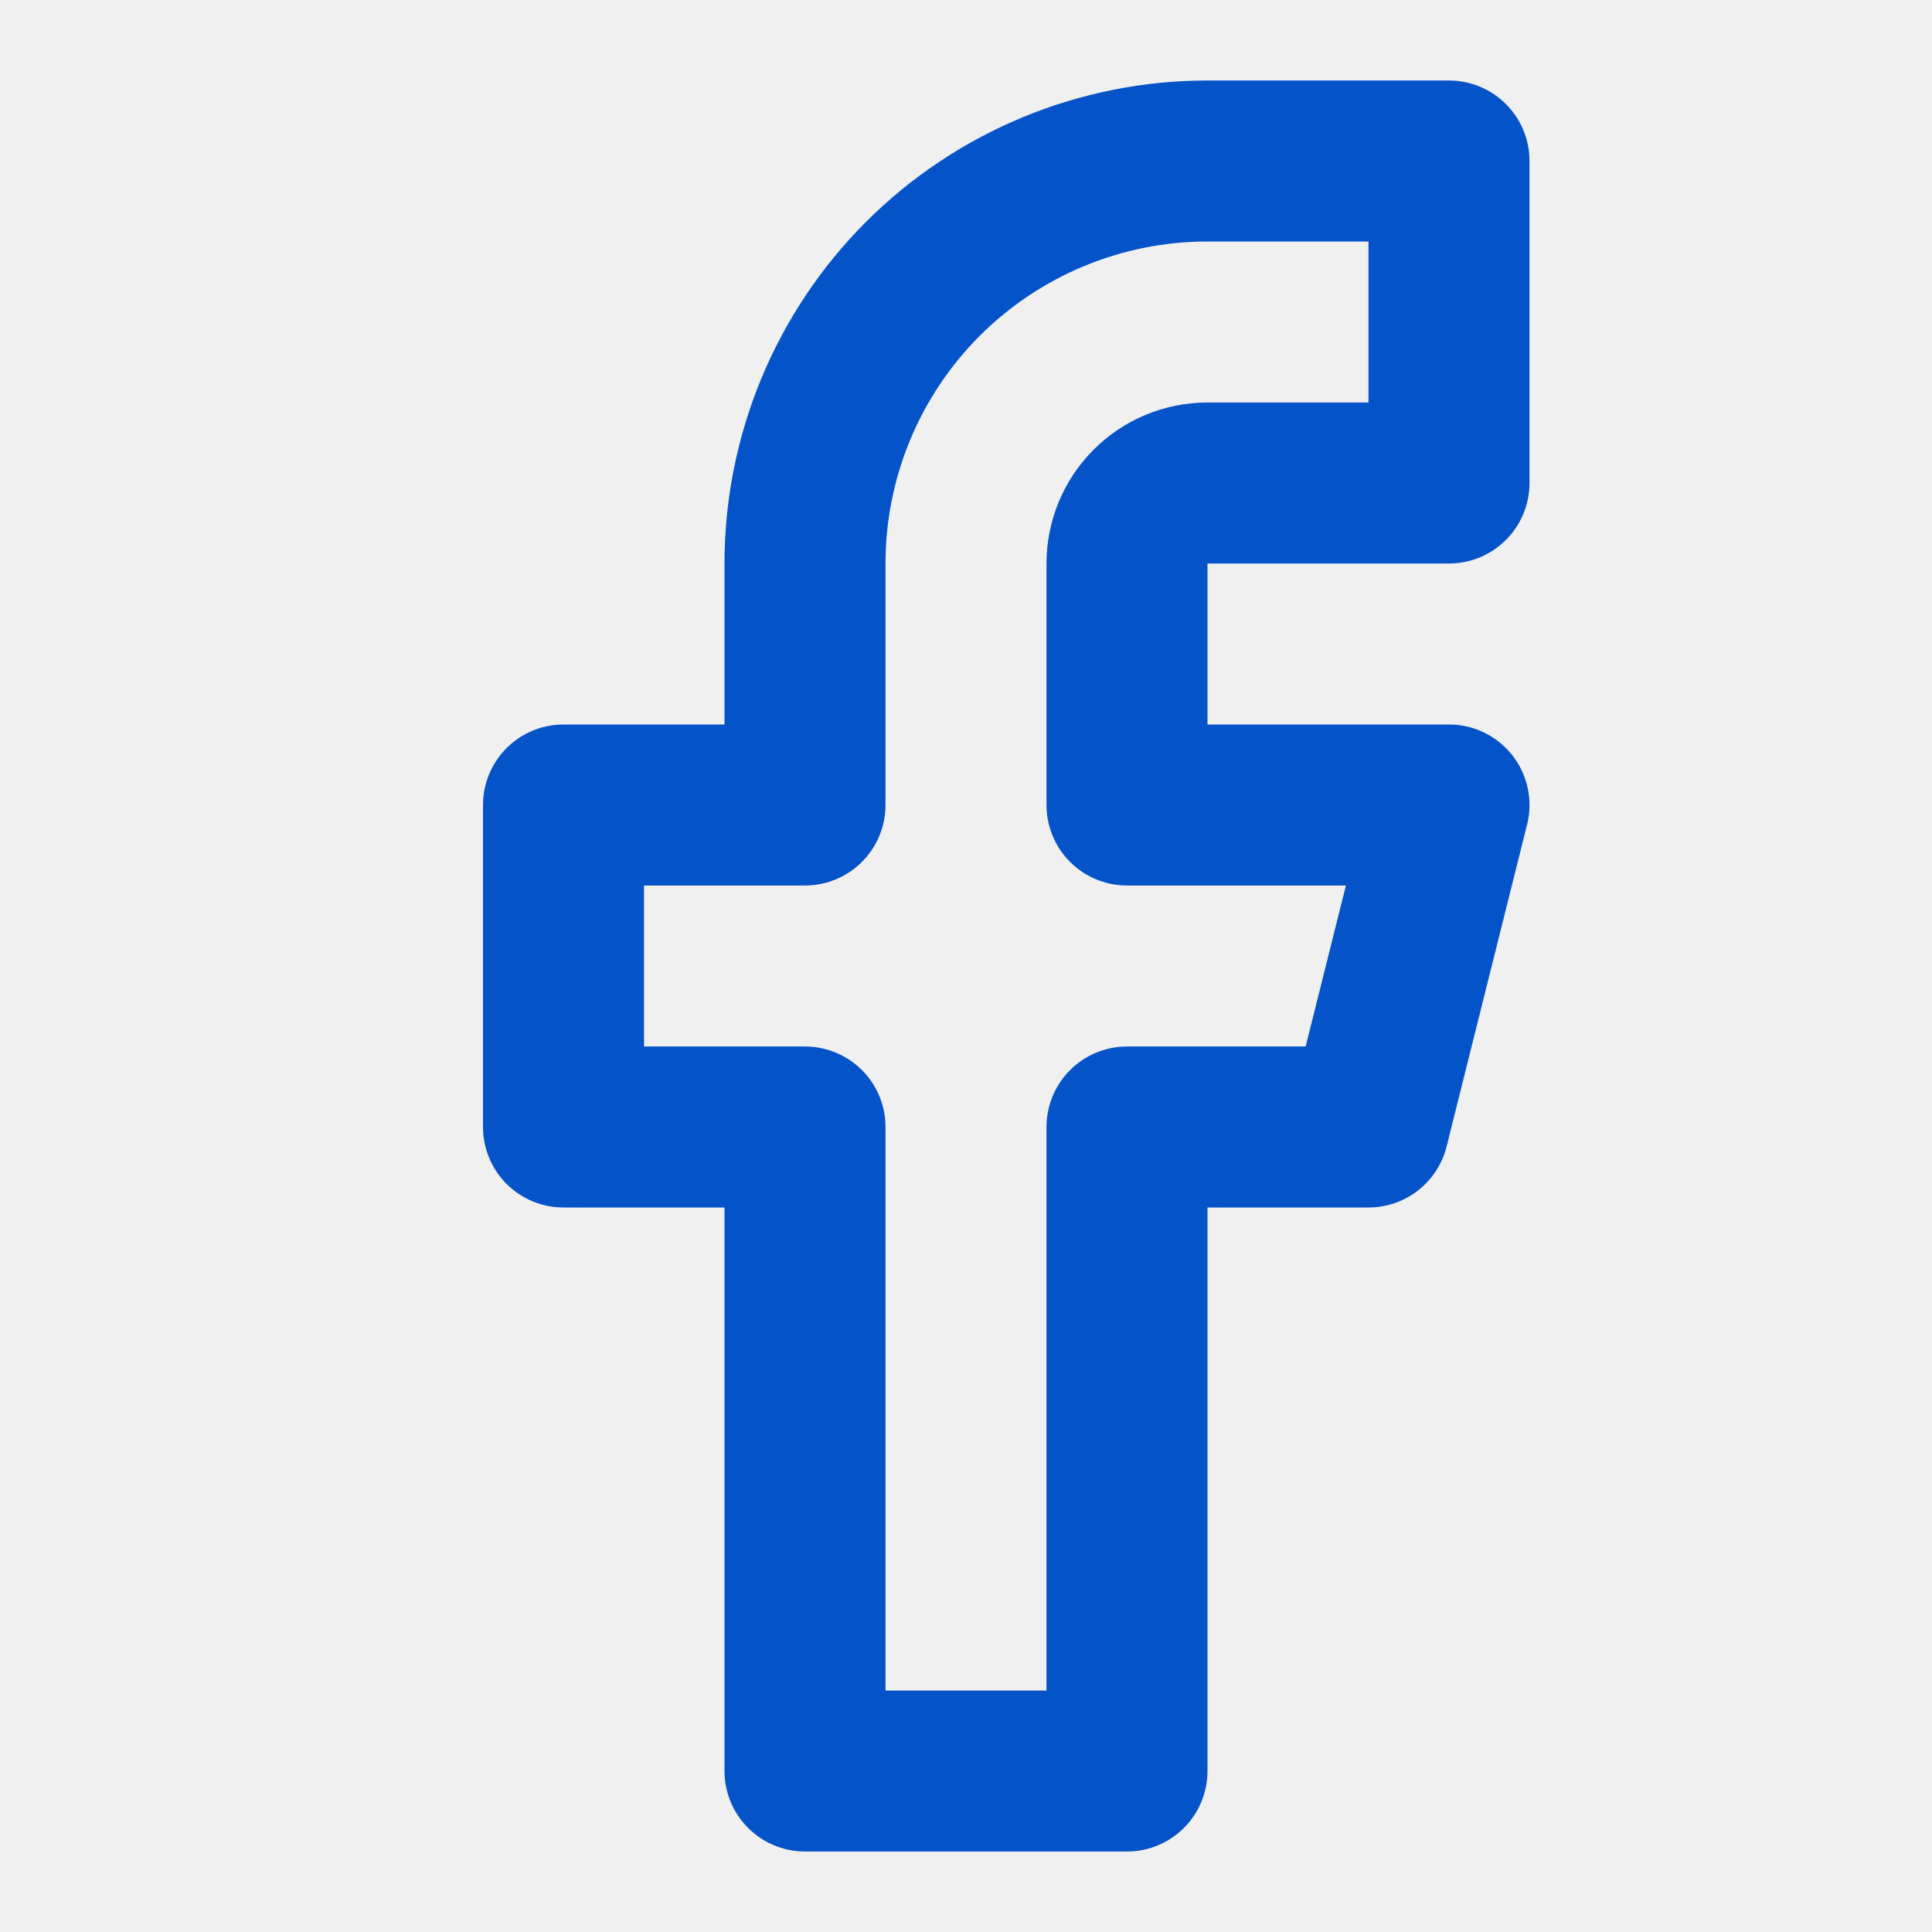
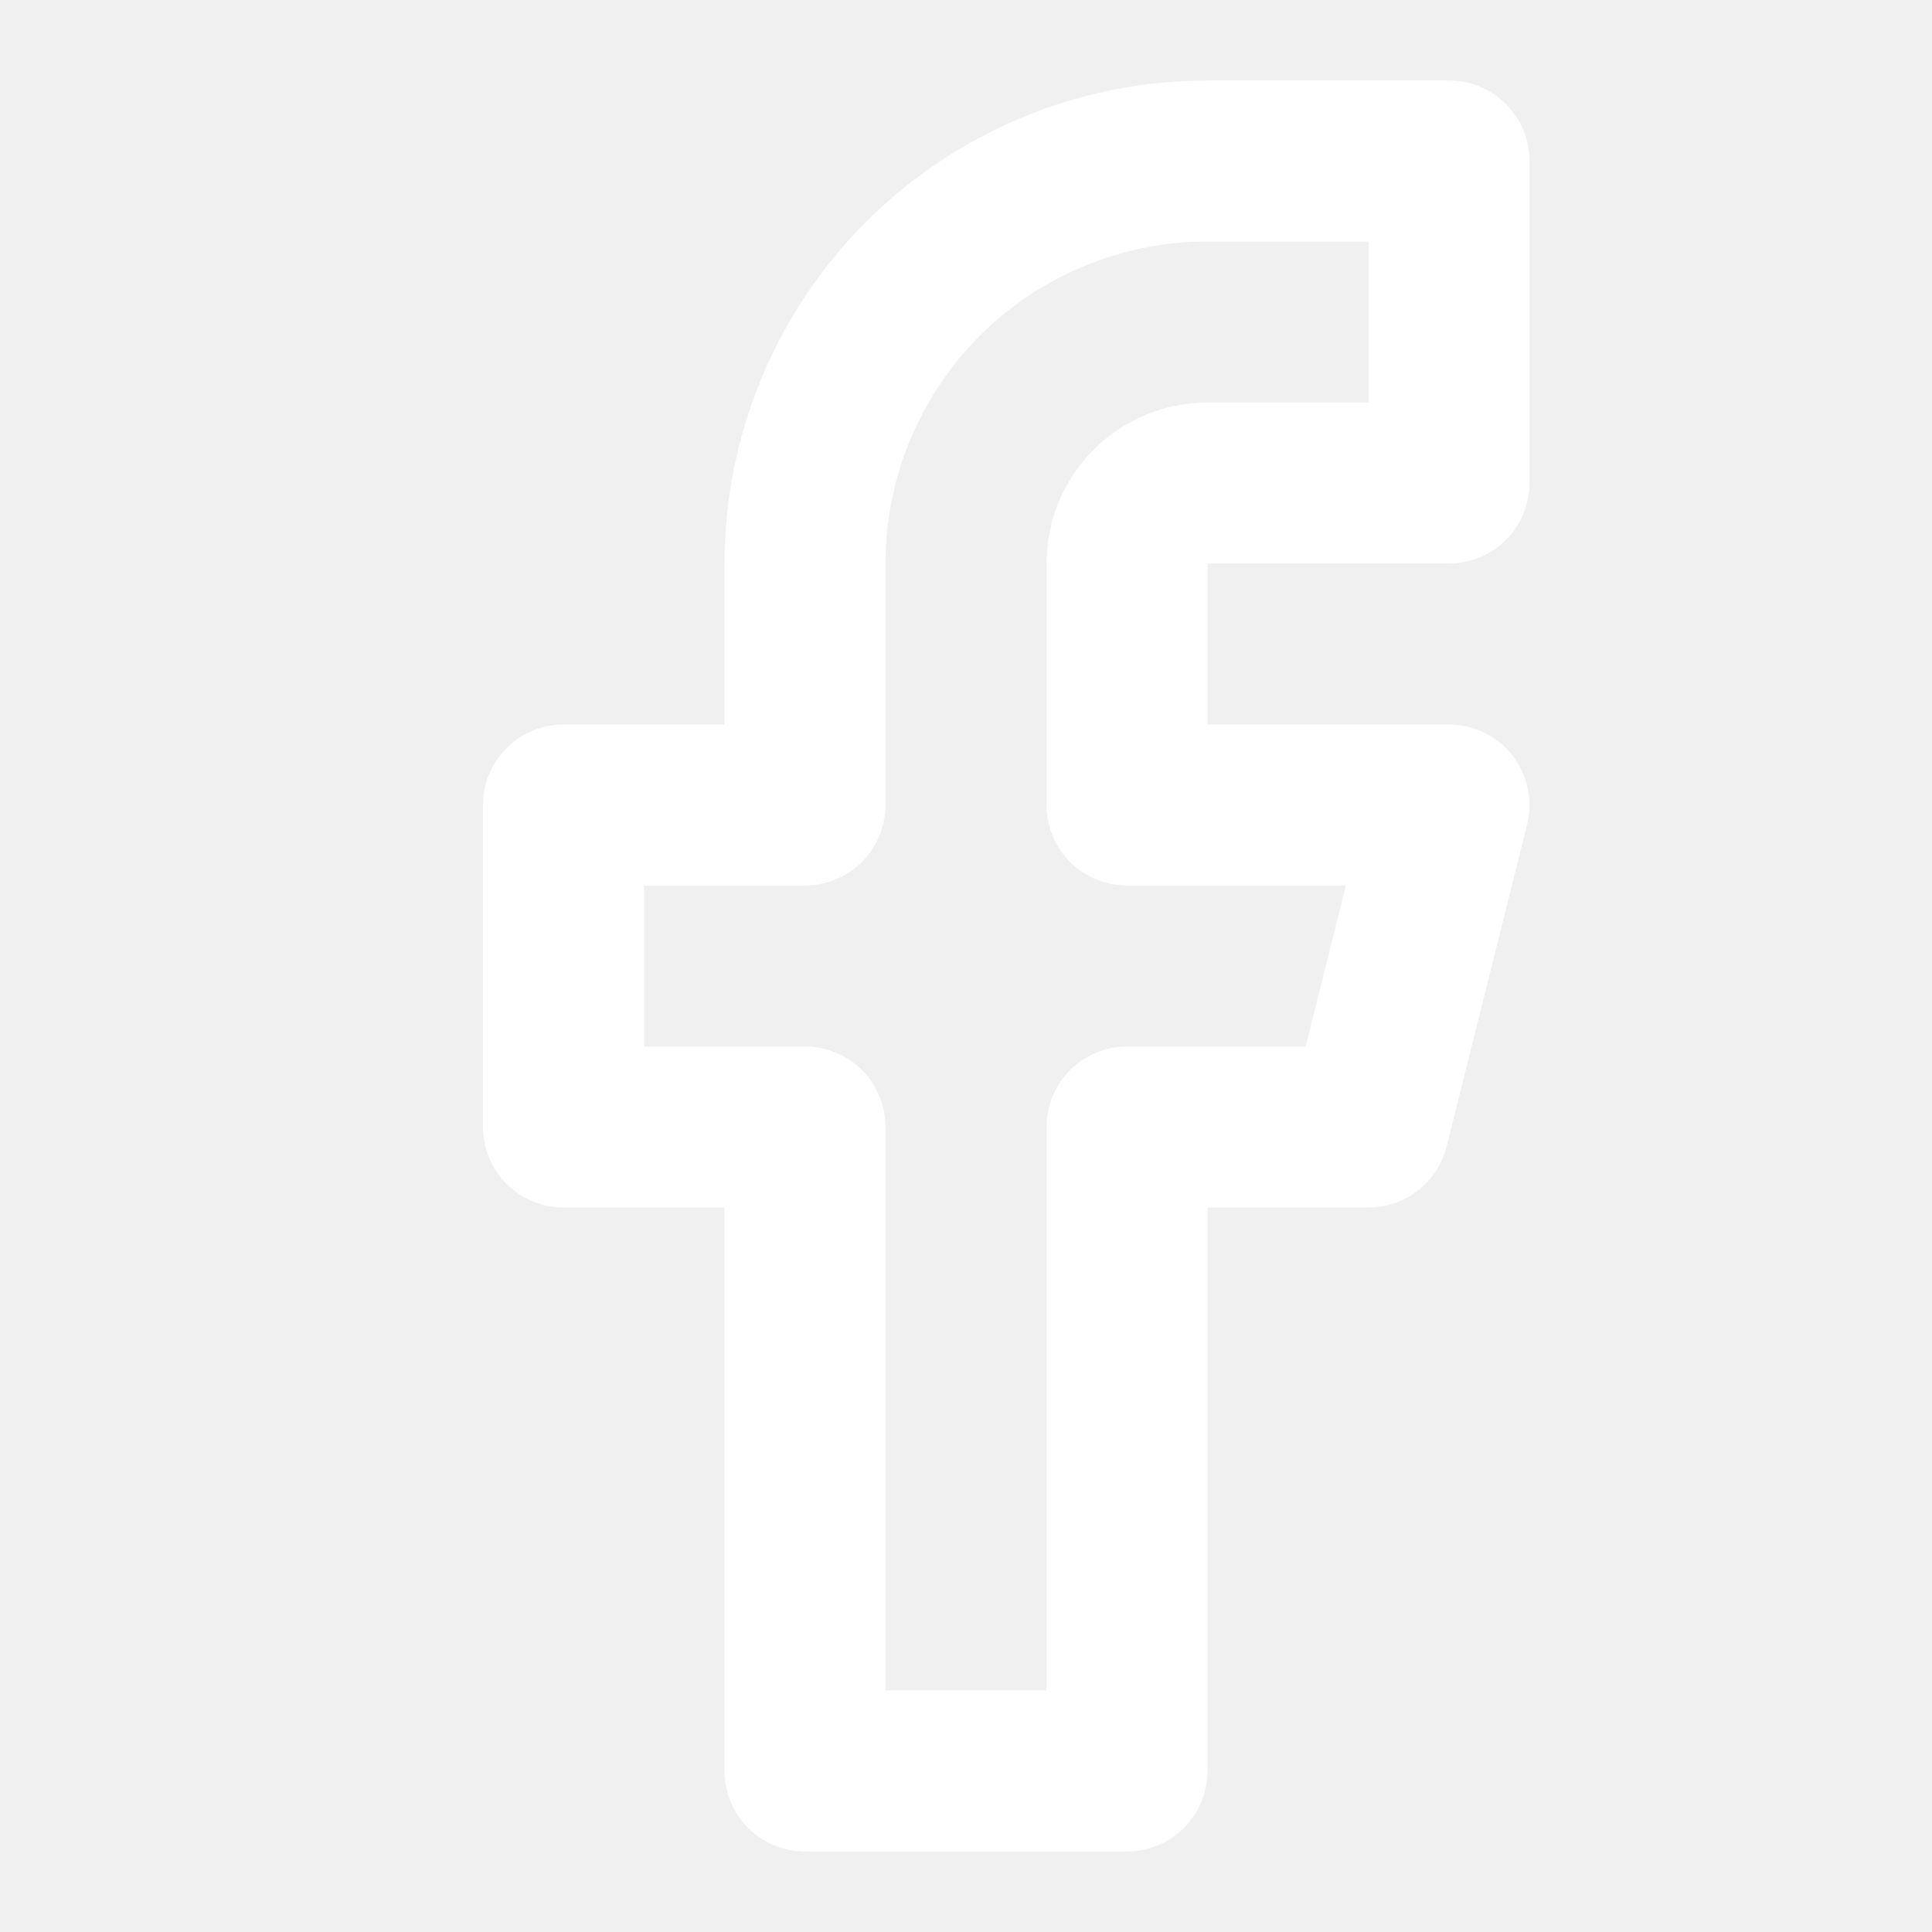
<svg xmlns="http://www.w3.org/2000/svg" width="24" height="24" viewBox="0 0 24 24" fill="none">
-   <path d="M18 2H15C13.674 2 12.402 2.527 11.464 3.464C10.527 4.402 10 5.674 10 7V10H7V14H10V22H14V14H17L18 10H14V7C14 6.735 14.105 6.48 14.293 6.293C14.48 6.105 14.735 6 15 6H18V2Z" stroke="#0553C8" stroke-width="2" stroke-linecap="round" stroke-linejoin="round" />
+   <path d="M18 2H15C13.674 2 12.402 2.527 11.464 3.464C10.527 4.402 10 5.674 10 7V10H7V14H10V22H14V14H17L18 10H14V7C14 6.735 14.105 6.48 14.293 6.293C14.48 6.105 14.735 6 15 6H18V2Z" stroke="white" stroke-width="2" stroke-linecap="round" stroke-linejoin="round" />
</svg>
